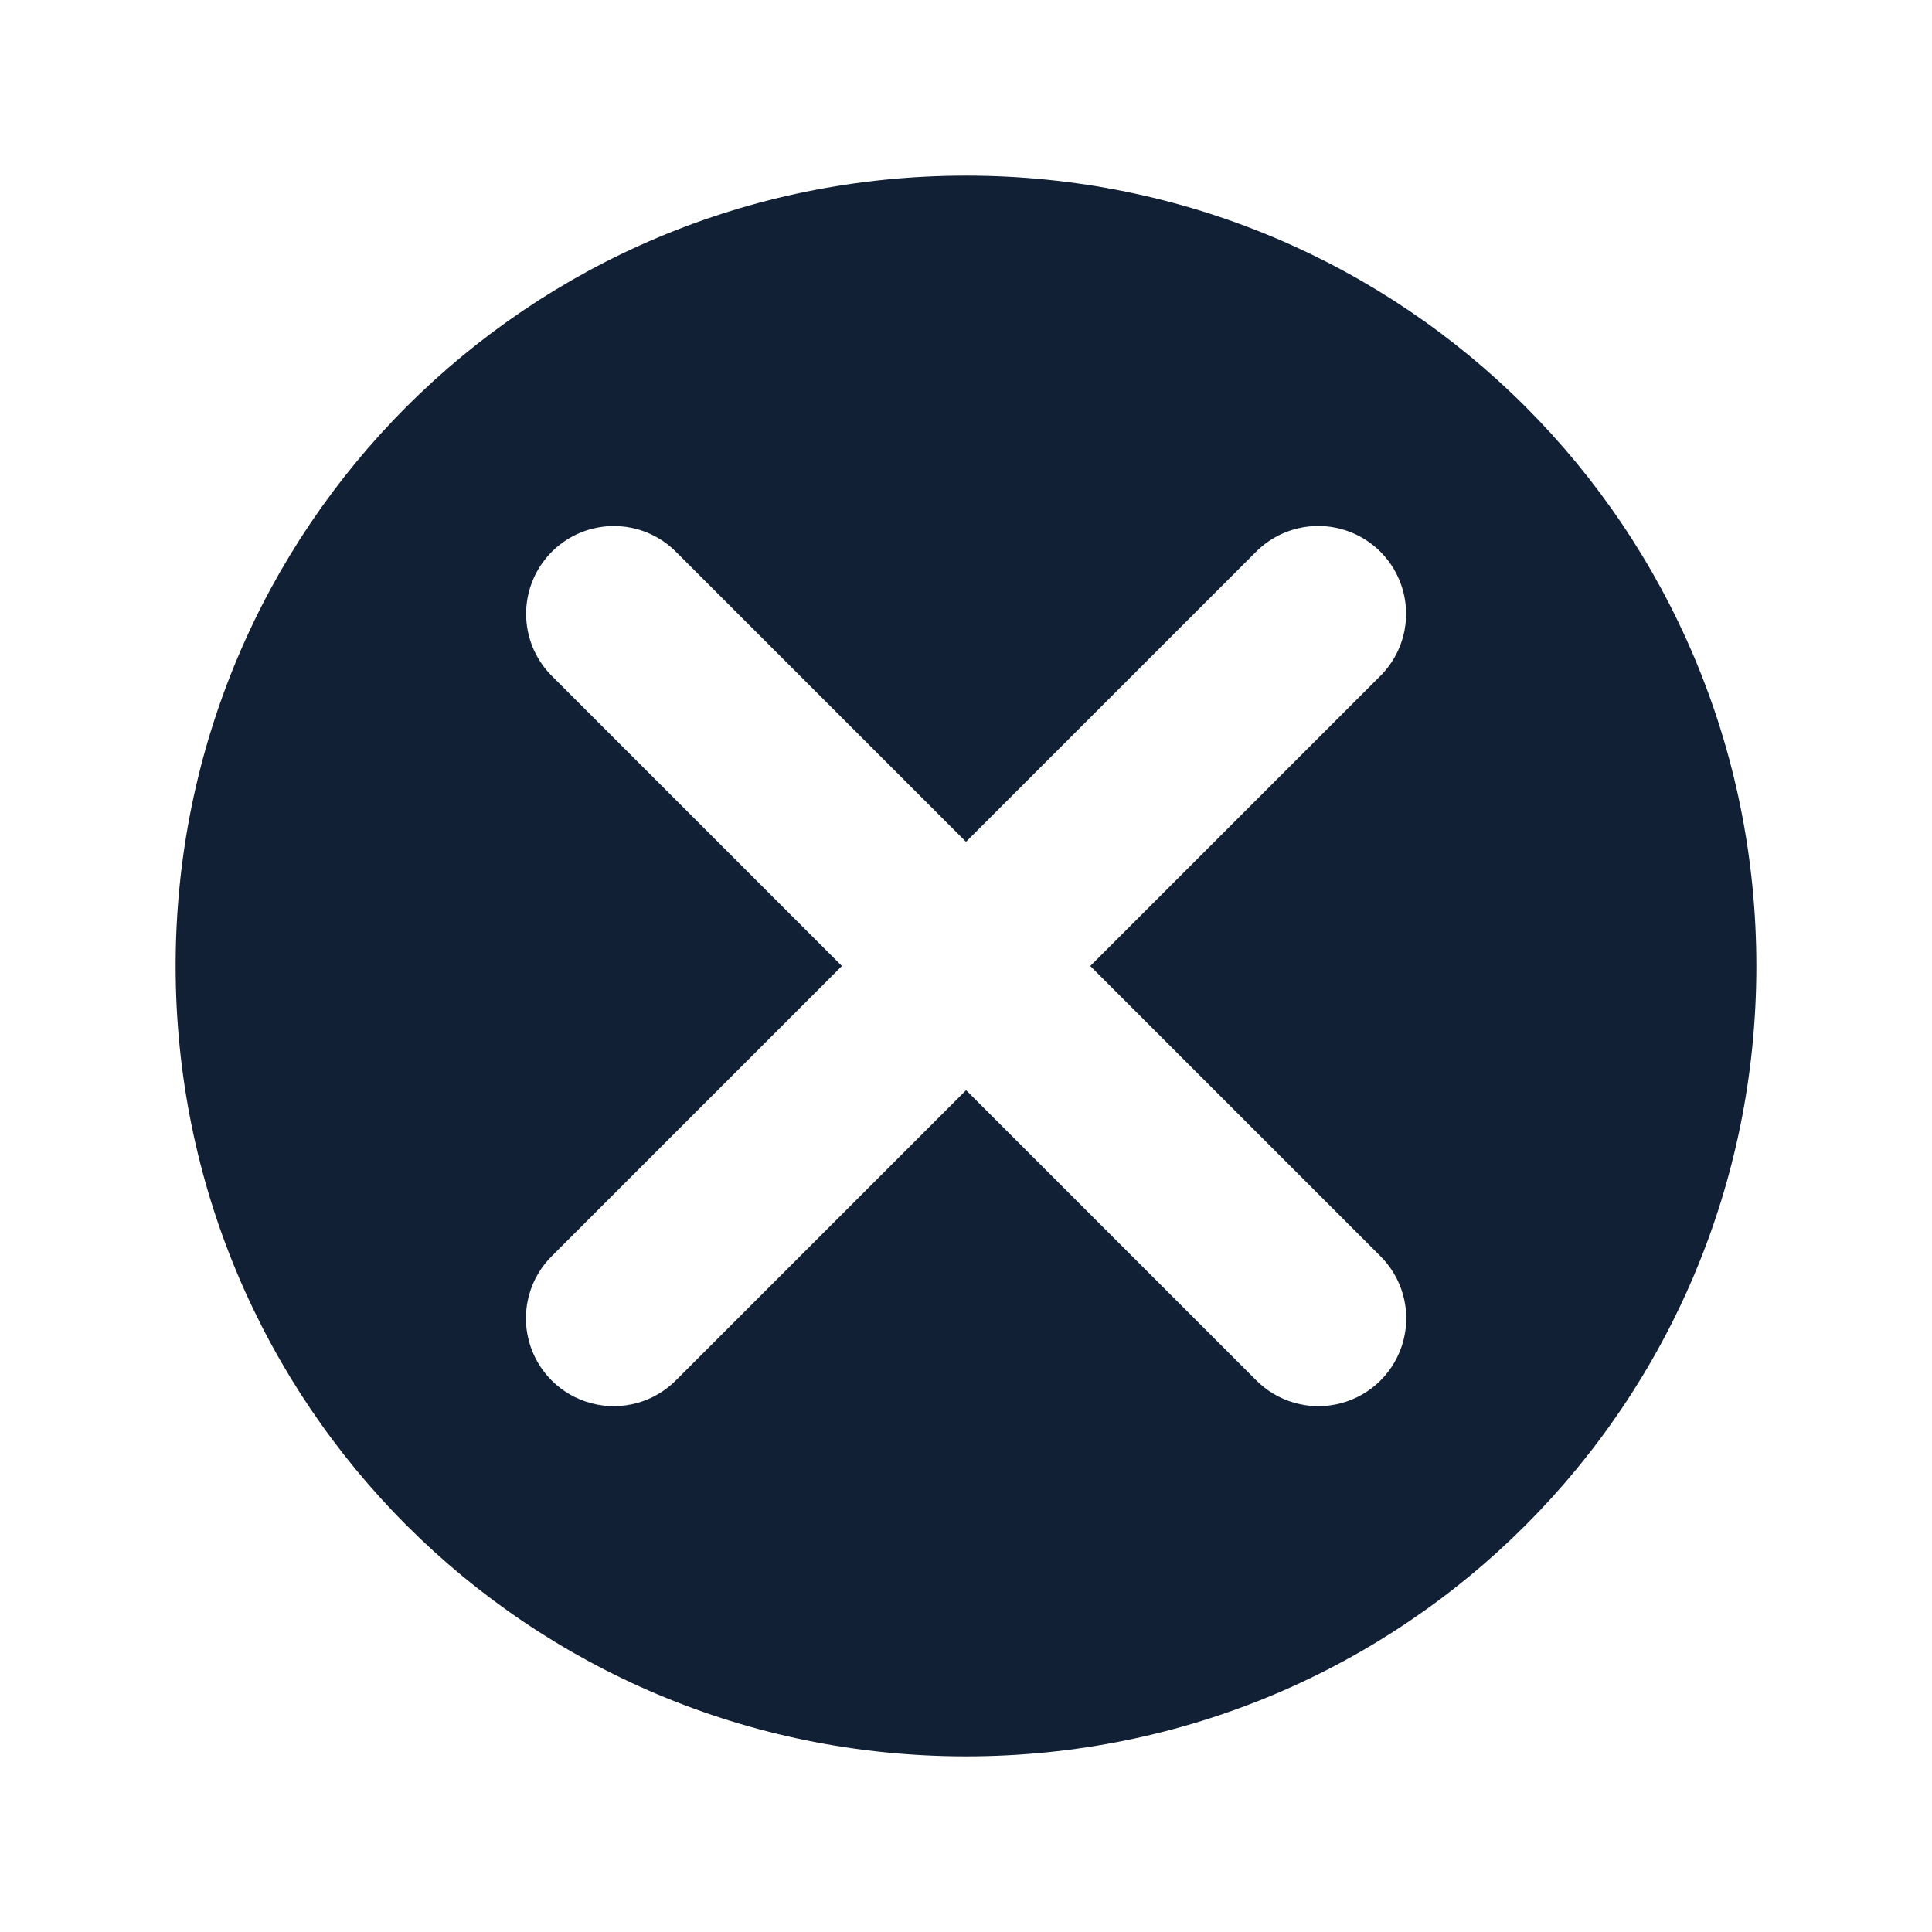
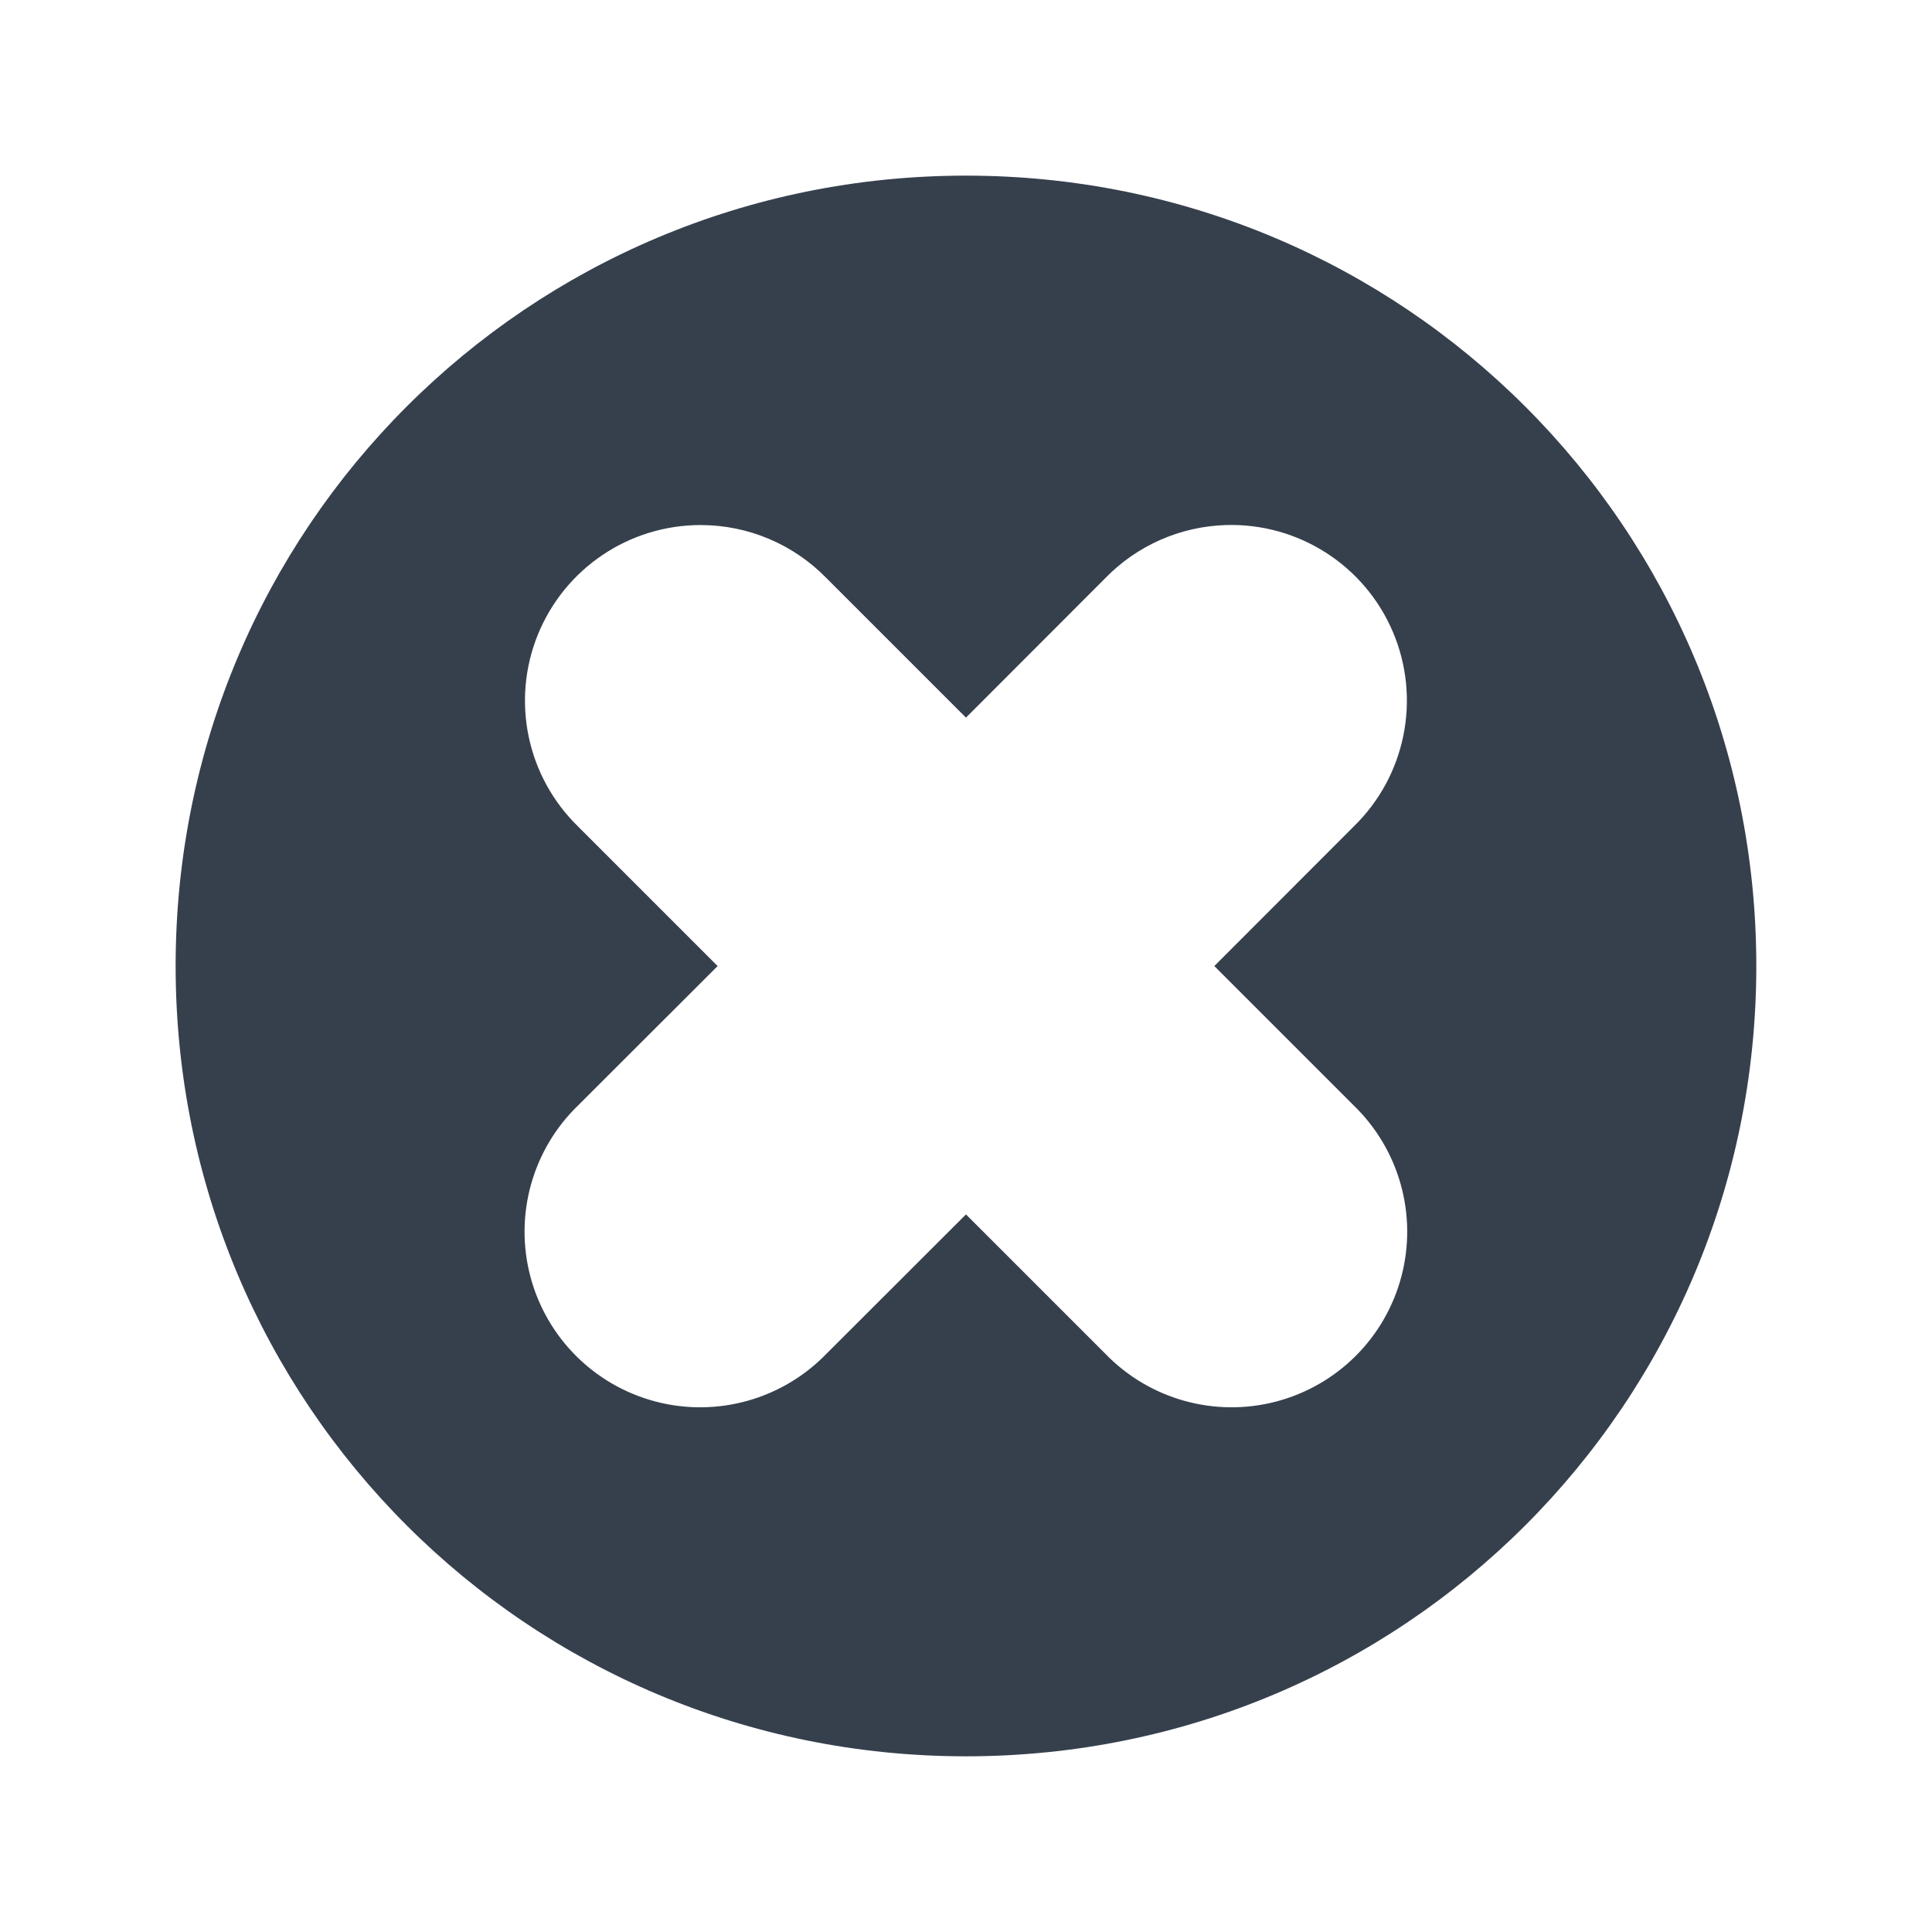
- <svg xmlns="http://www.w3.org/2000/svg" height="22" viewBox="0 0 22 22" width="22">
+ <svg xmlns="http://www.w3.org/2000/svg" height="22" viewBox="0 0 5.821 5.821" width="22">
  <defs id="defs2">
    <style type="text/css" id="current-color-scheme">
      .ColorScheme-Text {
-         color:#122036;
+         color:#36404d;
      }
      </style>
  </defs>
-   <path d="m11 2c-4.986 0-9 4.014-9 9s4.014 9 9 9 9-4.014 9-9-4.014-9-9-9zm-4.01 3.99a1 1 0 0 1 .717.303l3.293 3.293 3.293-3.293a1 1 0 0 1 .688-.303 1 1 0 0 1 .727 1.717l-3.293 3.293 3.293 3.293a1 1 0 1 1 -1.414 1.414l-3.293-3.293-3.293 3.293a1 1 0 1 1 -1.414-1.414l3.293-3.293-3.293-3.293a1 1 0 0 1 .697-1.717z" fill="currentColor" class="ColorScheme-Text" />
+   <path d="m11 2c-4.986 0-9 4.014-9 9 0 4.986 4.014 9 9 9 4.986 0 9-4.014 9-9 0-4.986-4.014-9-9-9zm-3.02 3.979a2 2 0 0 1 1.432.605l1.588 1.588 1.586-1.588a2 2 0 0 1 1.373-.605 2 2 0 0 1 1.455 3.434l-1.586 1.588 1.586 1.586a2 2 0 1 1 -2.828 2.828l-1.586-1.586-1.588 1.586a2 2 0 1 1 -2.828-2.828l1.588-1.586-1.588-1.588a2 2 0 0 1 1.396-3.434z" fill="currentColor" transform="scale(.2645833)" style="fill:currentColor;fill-opacity:1;stroke:none" class="ColorScheme-Text" />
</svg>
